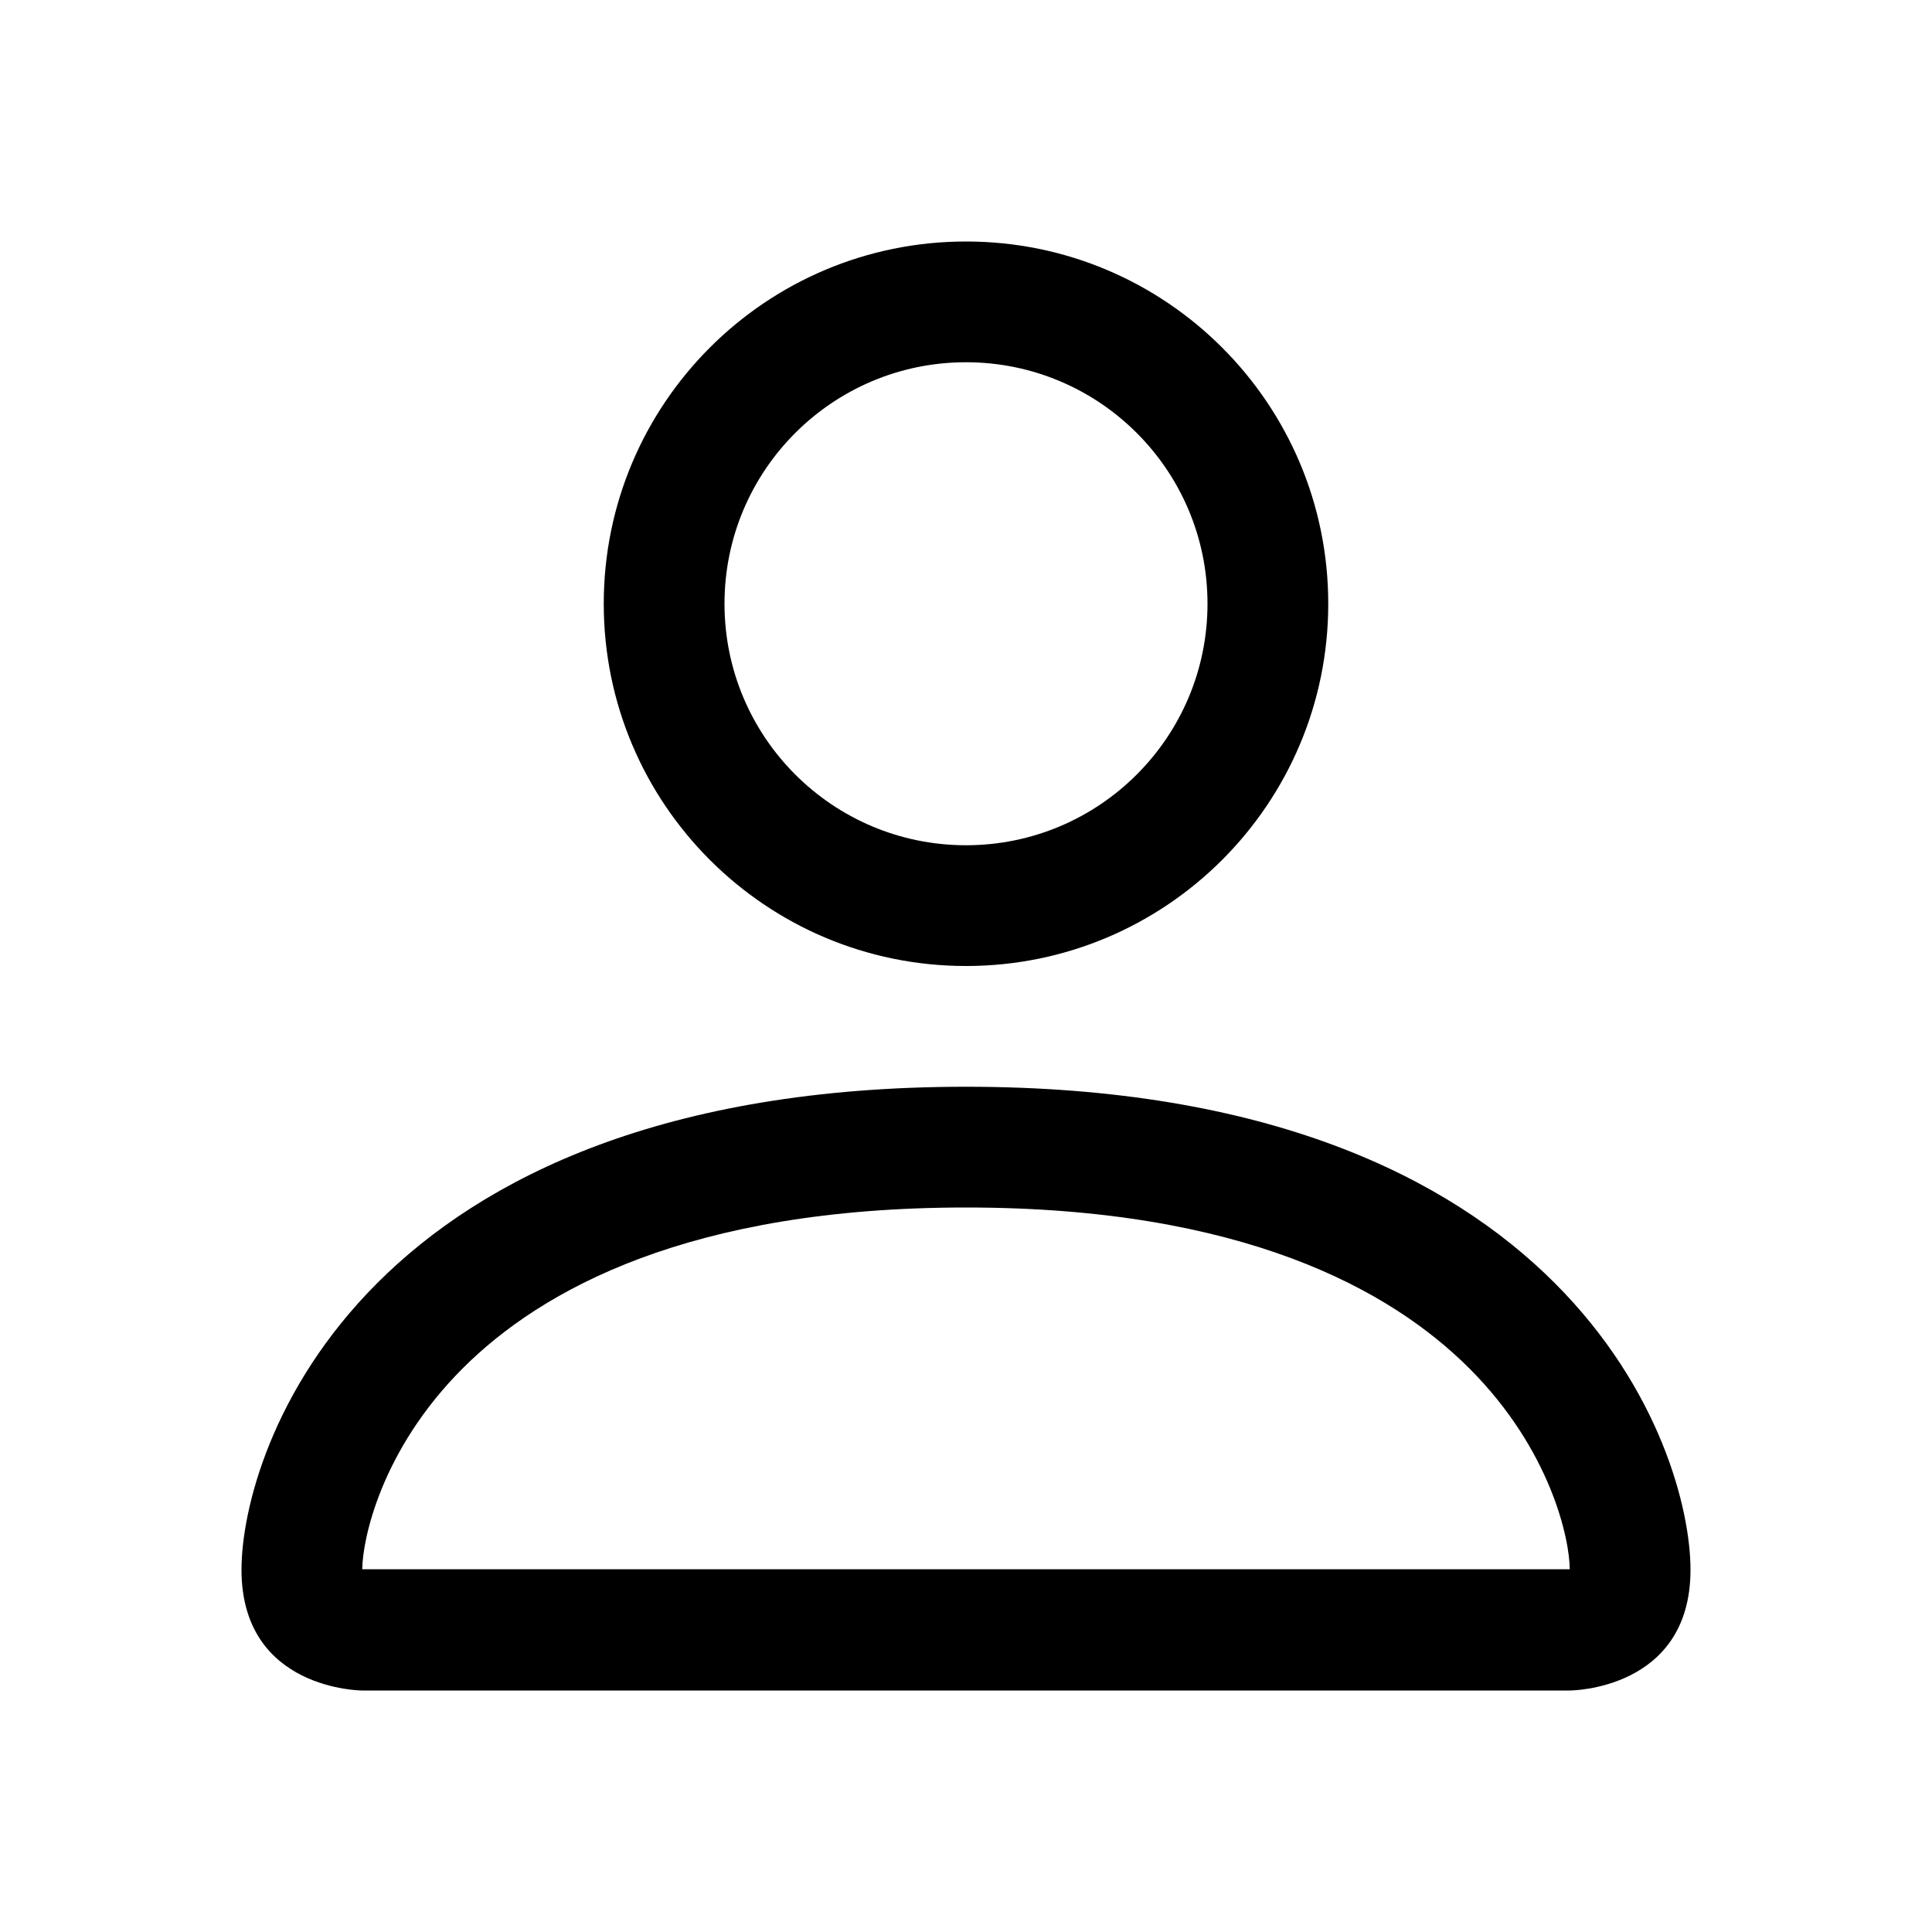
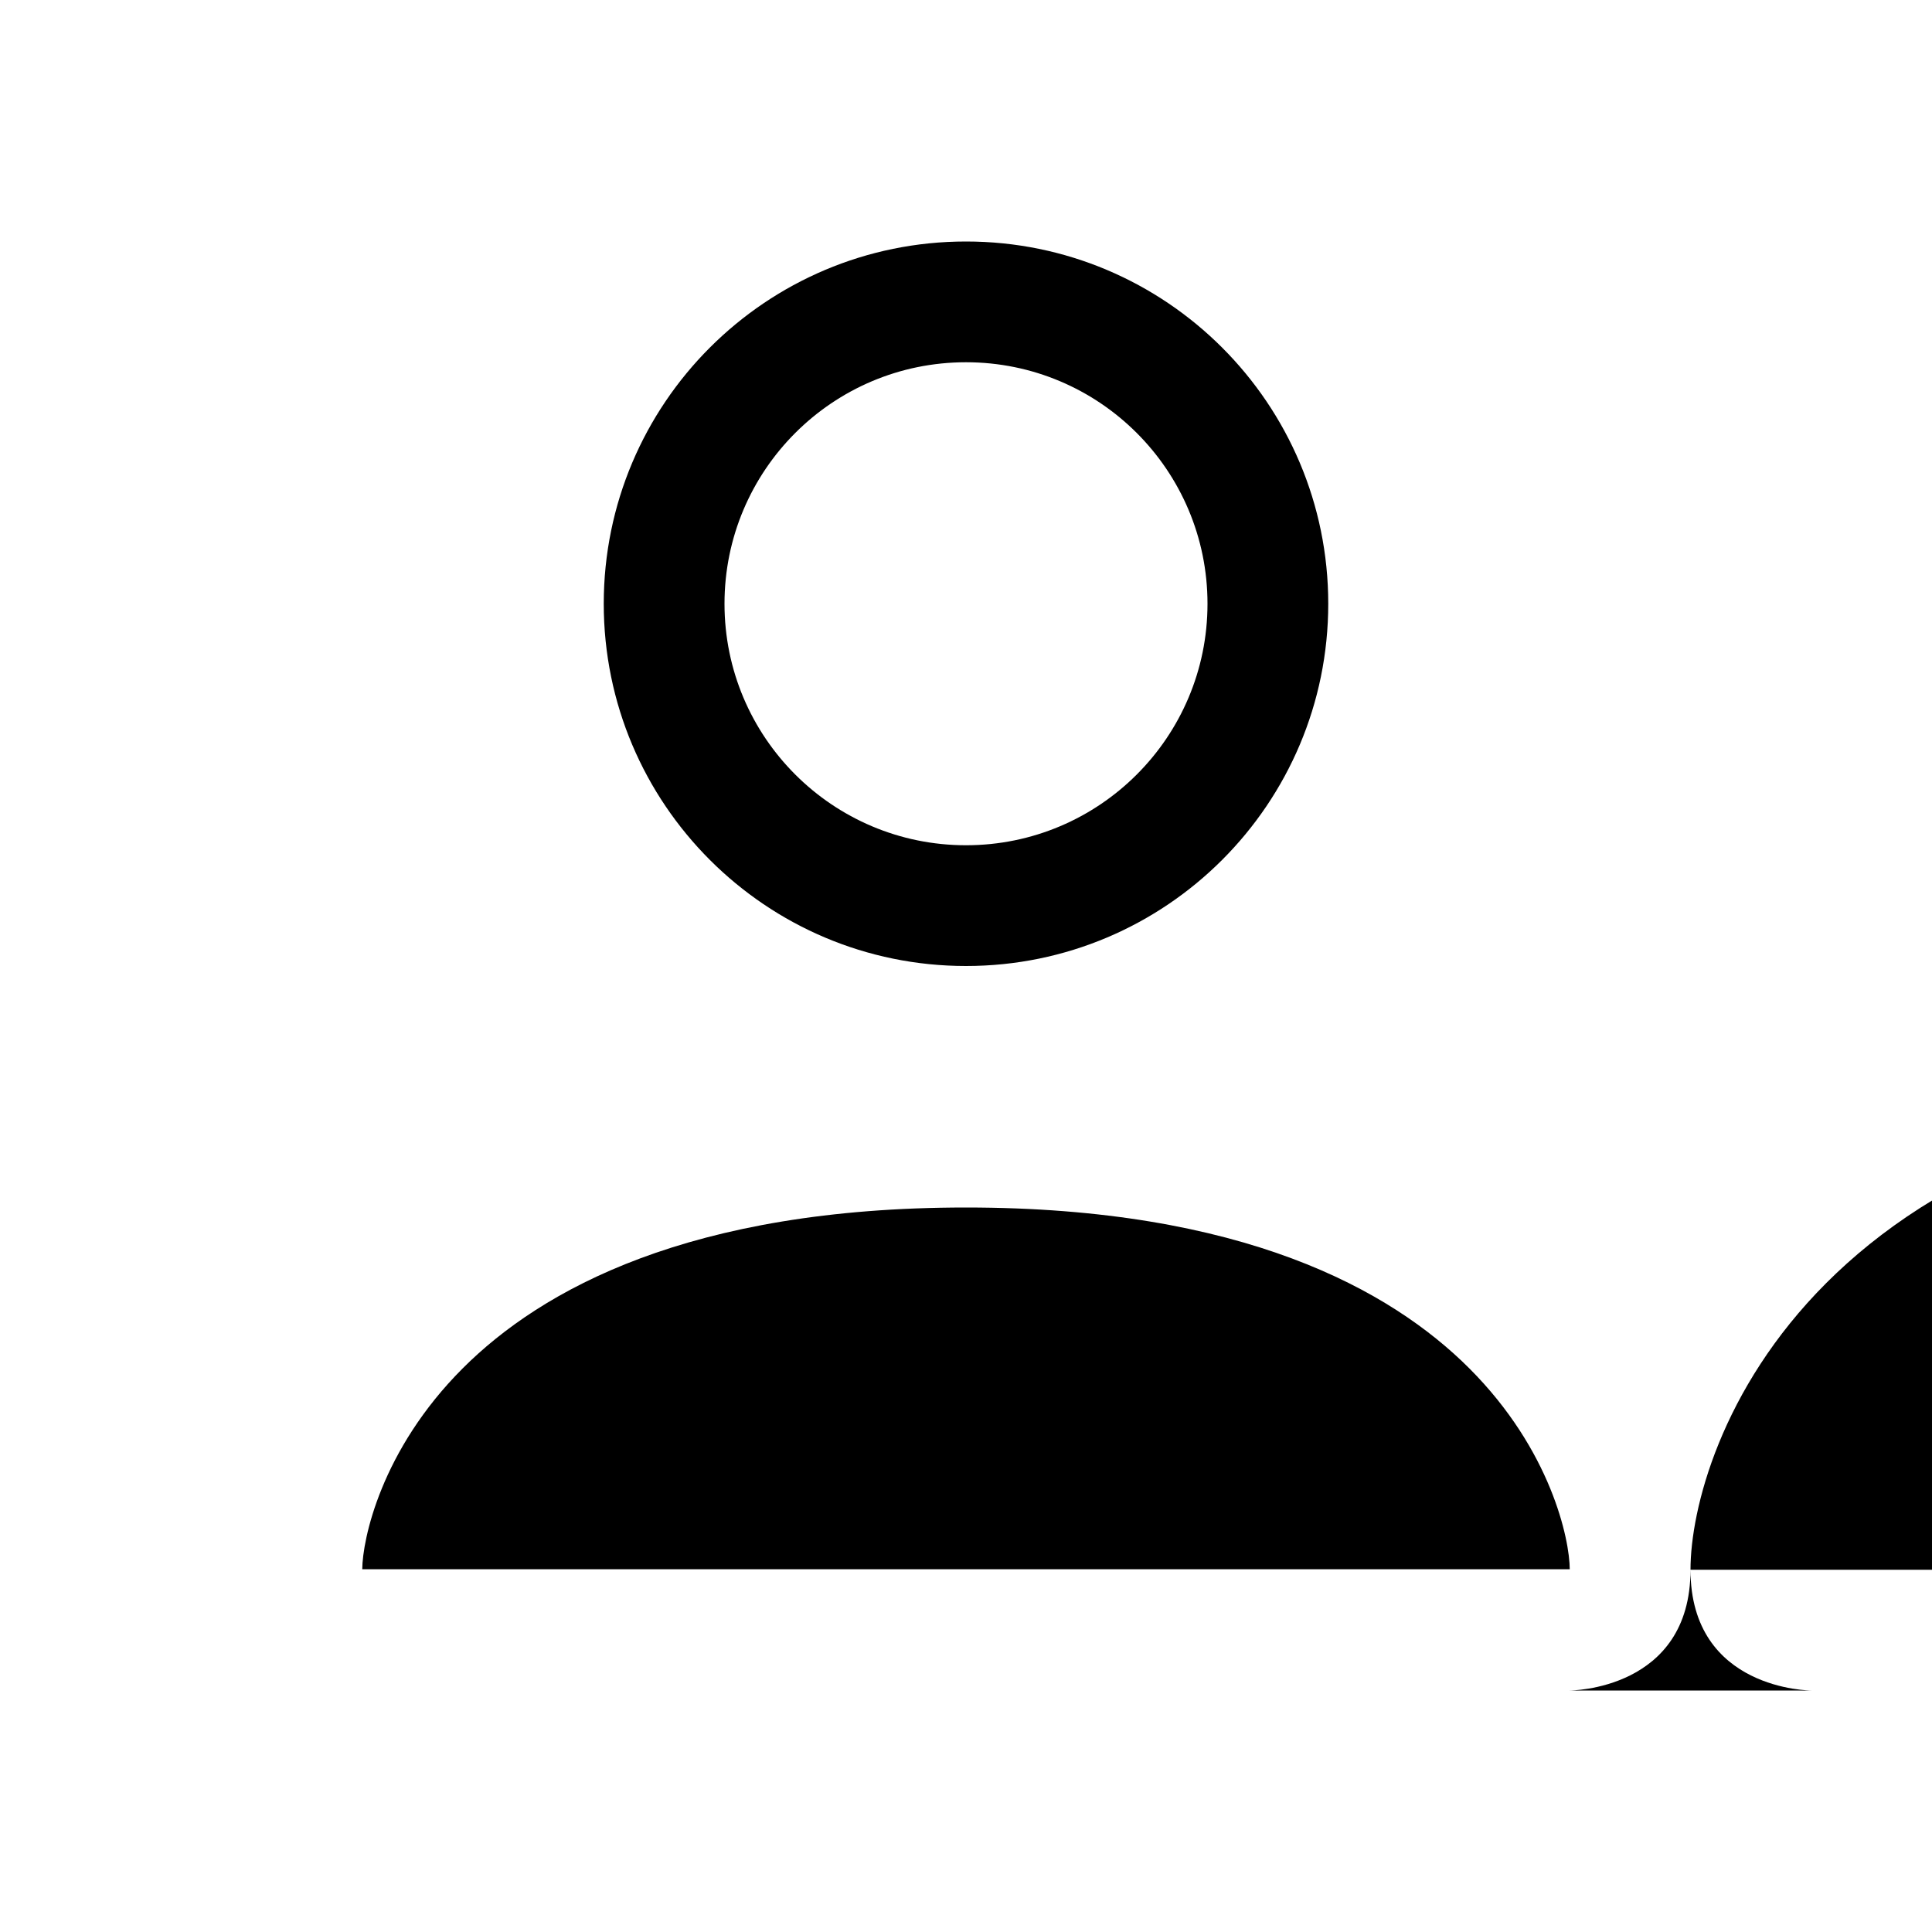
<svg xmlns="http://www.w3.org/2000/svg" width="16" height="16" fill="currentColor" class="bi bi-person" viewBox="0 0 16 16">
-   <path d="M8 8a3 3 0 1 0 0-6 3 3 0 0 0 0 6zm2-3a2 2 0 1 1-4 0 2 2 0 0 1 4 0zm4 8c0 1-1 1-1 1H3s-1 0-1-1 1-4 6-4 6 3 6 4zm-1-.004c-.001-.246-.154-.986-.832-1.664C11.516 10.68 10.289 10 8 10c-2.29 0-3.516.68-4.168 1.332-.678.678-.83 1.418-.832 1.664h10z" />
+   <path d="M8 8a3 3 0 1 0 0-6 3 3 0 0 0 0 6zm2-3a2 2 0 1 1-4 0 2 2 0 0 1 4 0zm4 8c0 1-1 1-1 1h2s-1 0-1-1 1-4 6-4 6 3 6 4zm-1-.004c-.001-.246-.154-.986-.832-1.664C11.516 10.68 10.289 10 8 10c-2.29 0-3.516.68-4.168 1.332-.678.678-.83 1.418-.832 1.664h10z" />
</svg>
